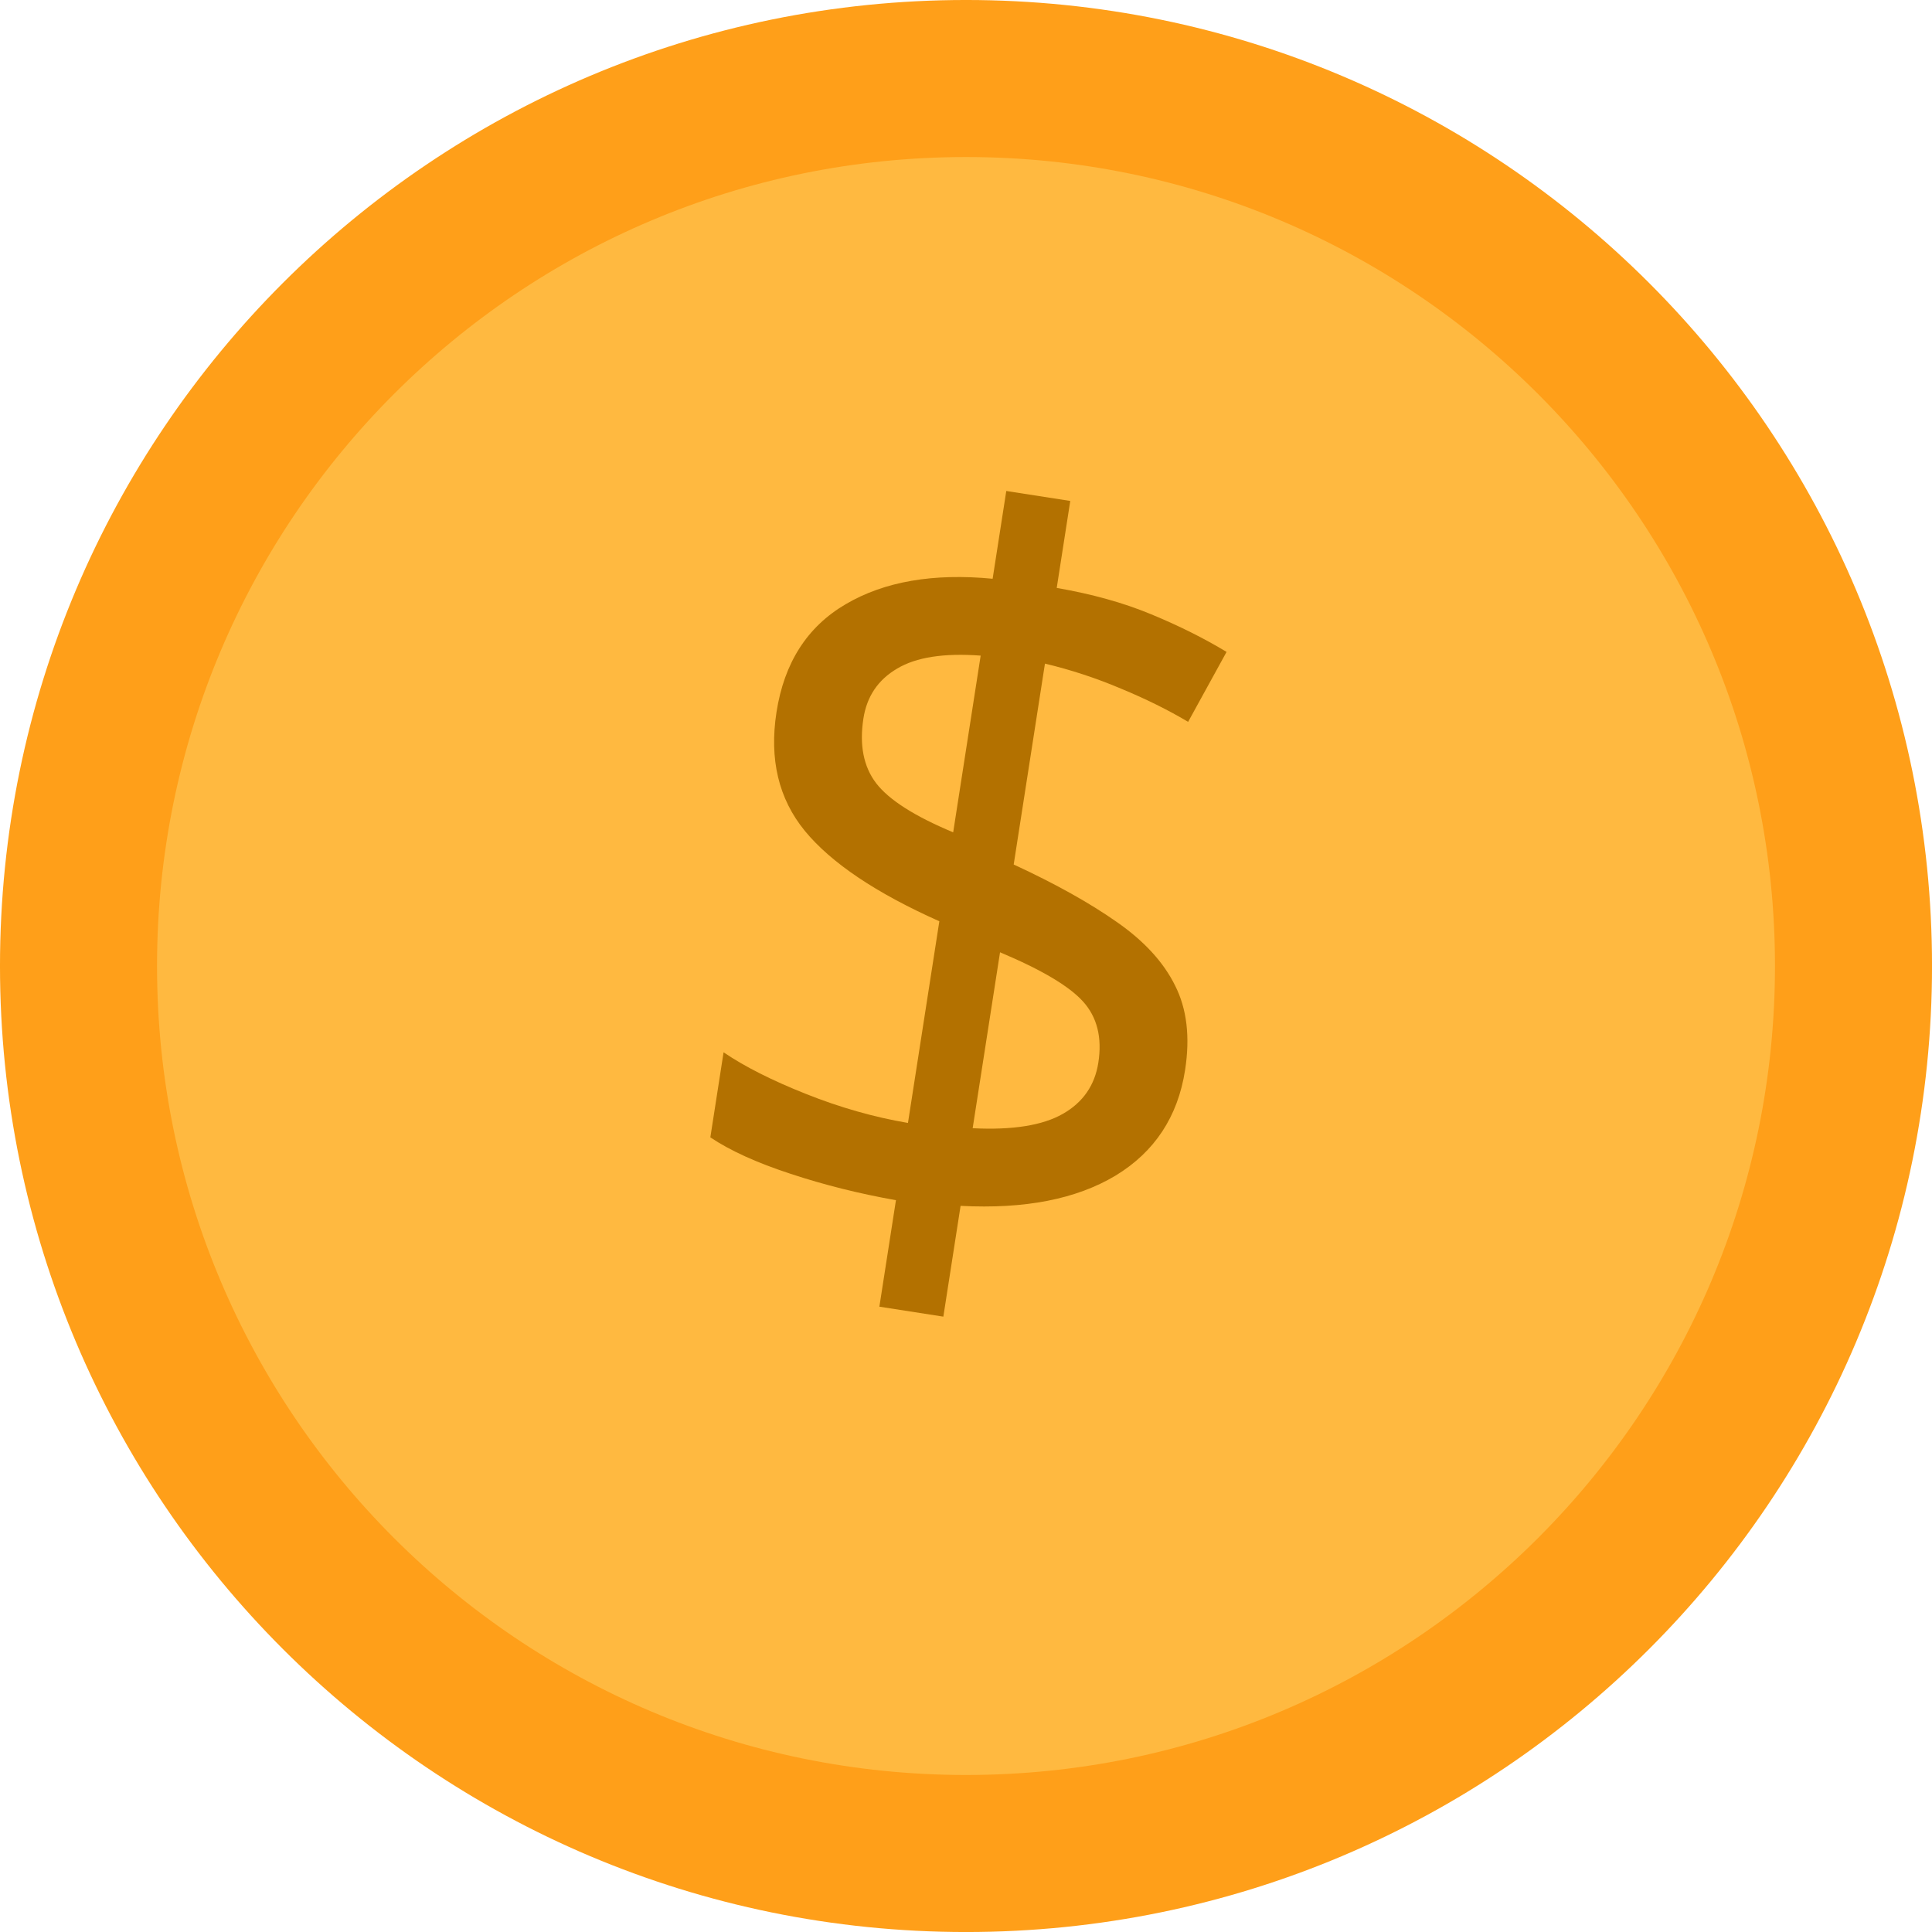
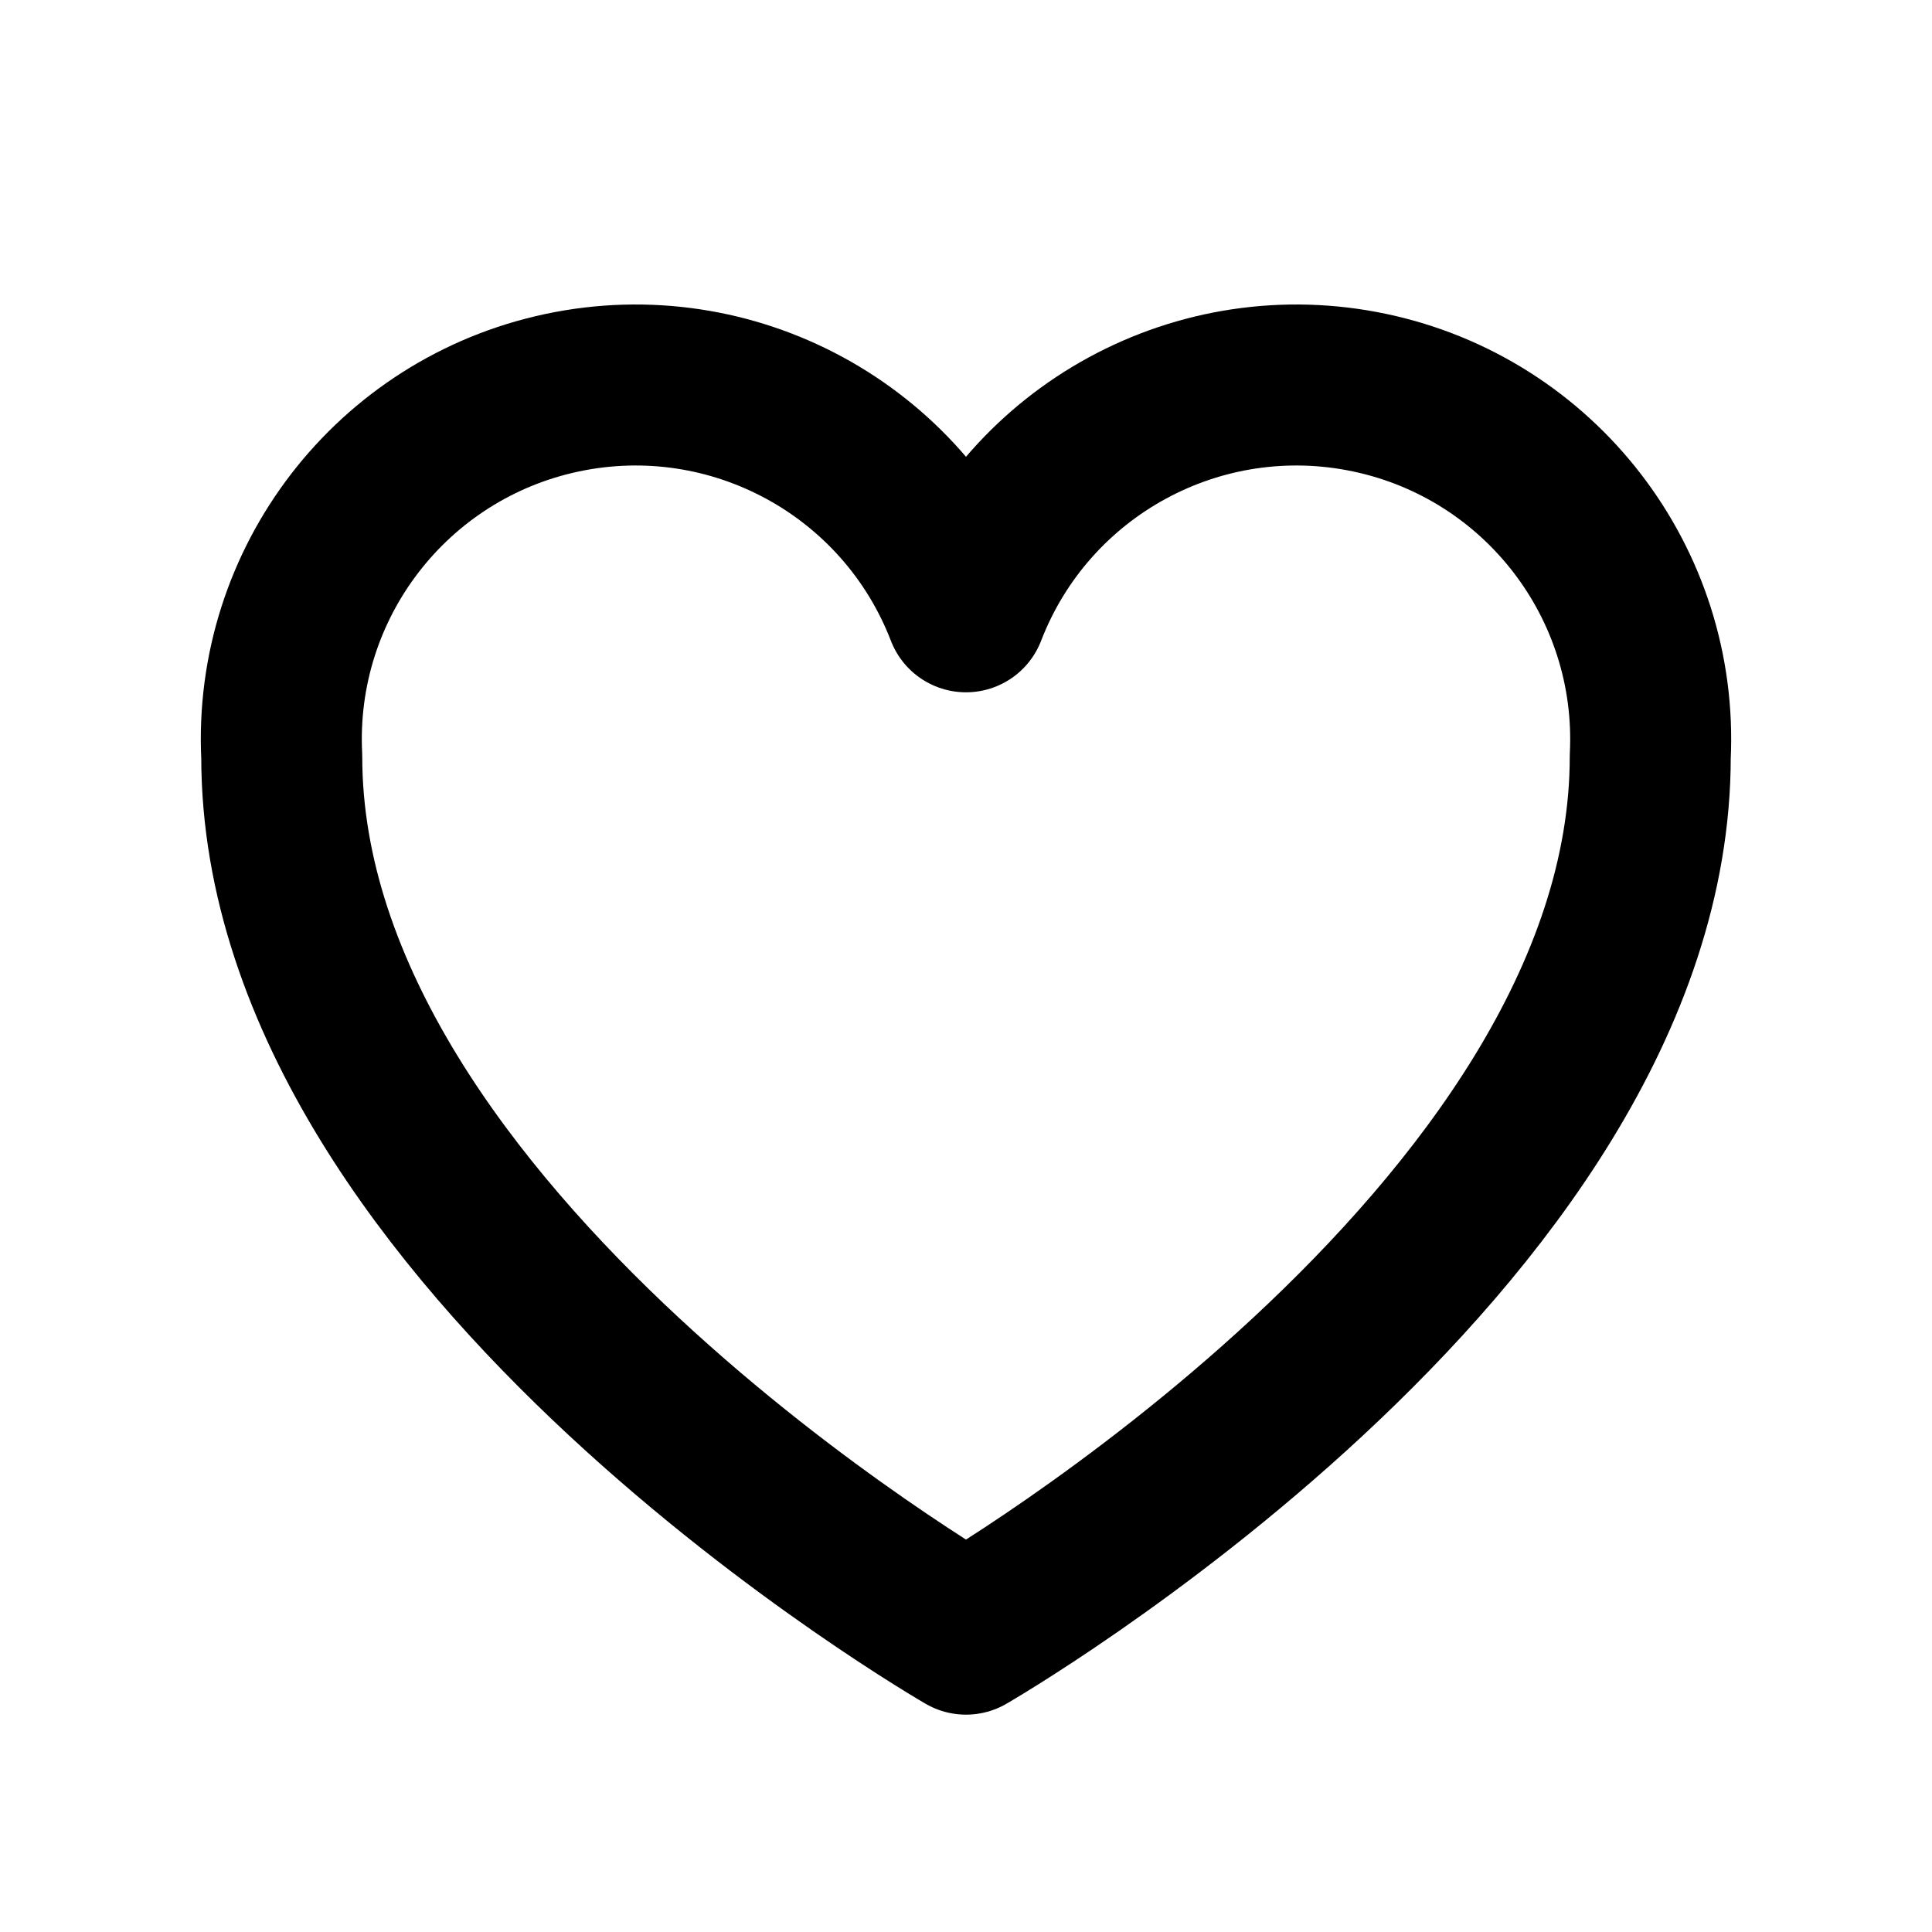
- <svg xmlns="http://www.w3.org/2000/svg" version="1.1" width="55.359" height="55.359" viewBox="0,0,55.359,55.359">
-   <g transform="translate(-212.3203,-152.3203)">
-     <g stroke-miterlimit="10">
-       <path d="M216.105,180.062c0,-13.024 10.558,-23.582 23.582,-23.582c13.024,0 23.582,10.558 23.582,23.582c0,13.024 -10.558,23.582 -23.582,23.582c-13.024,0 -23.582,-10.558 -23.582,-23.582z" fill-opacity="0.749" fill="#ffa200" stroke="none" stroke-width="0" />
-       <path d="M214.57,180c0,-14.044 11.385,-25.43 25.43,-25.43c14.044,0 25.43,11.385 25.43,25.43c0,14.044 -11.385,25.43 -25.43,25.43c-14.044,0 -25.43,-11.385 -25.43,-25.43z" fill="none" stroke="#ff9f19" stroke-width="4.5" />
-       <text transform="translate(230.5318,186.9805) rotate(8.8435) scale(0.72399,0.72399)" font-size="40" xml:space="preserve" fill="#b37100" stroke="none" stroke-width="1" font-family="Sans Serif" font-weight="normal" text-anchor="start">
-         <tspan x="0" dy="0">$</tspan>
-       </text>
-     </g>
-   </g>
+ <svg xmlns="http://www.w3.org/2000/svg" viewBox="0 0 24 24" fill="none" stroke="#000000" stroke-width="2" stroke-linecap="round" stroke-linejoin="round">
+   <path d="M12 20.3S3.5 15.4 3.5 9.4A4.4 4.4 0 0 1 12 7.6a4.4 4.4 0 0 1 8.5 1.8c0 6-8.5 10.9-8.5 10.9z" />
</svg>
